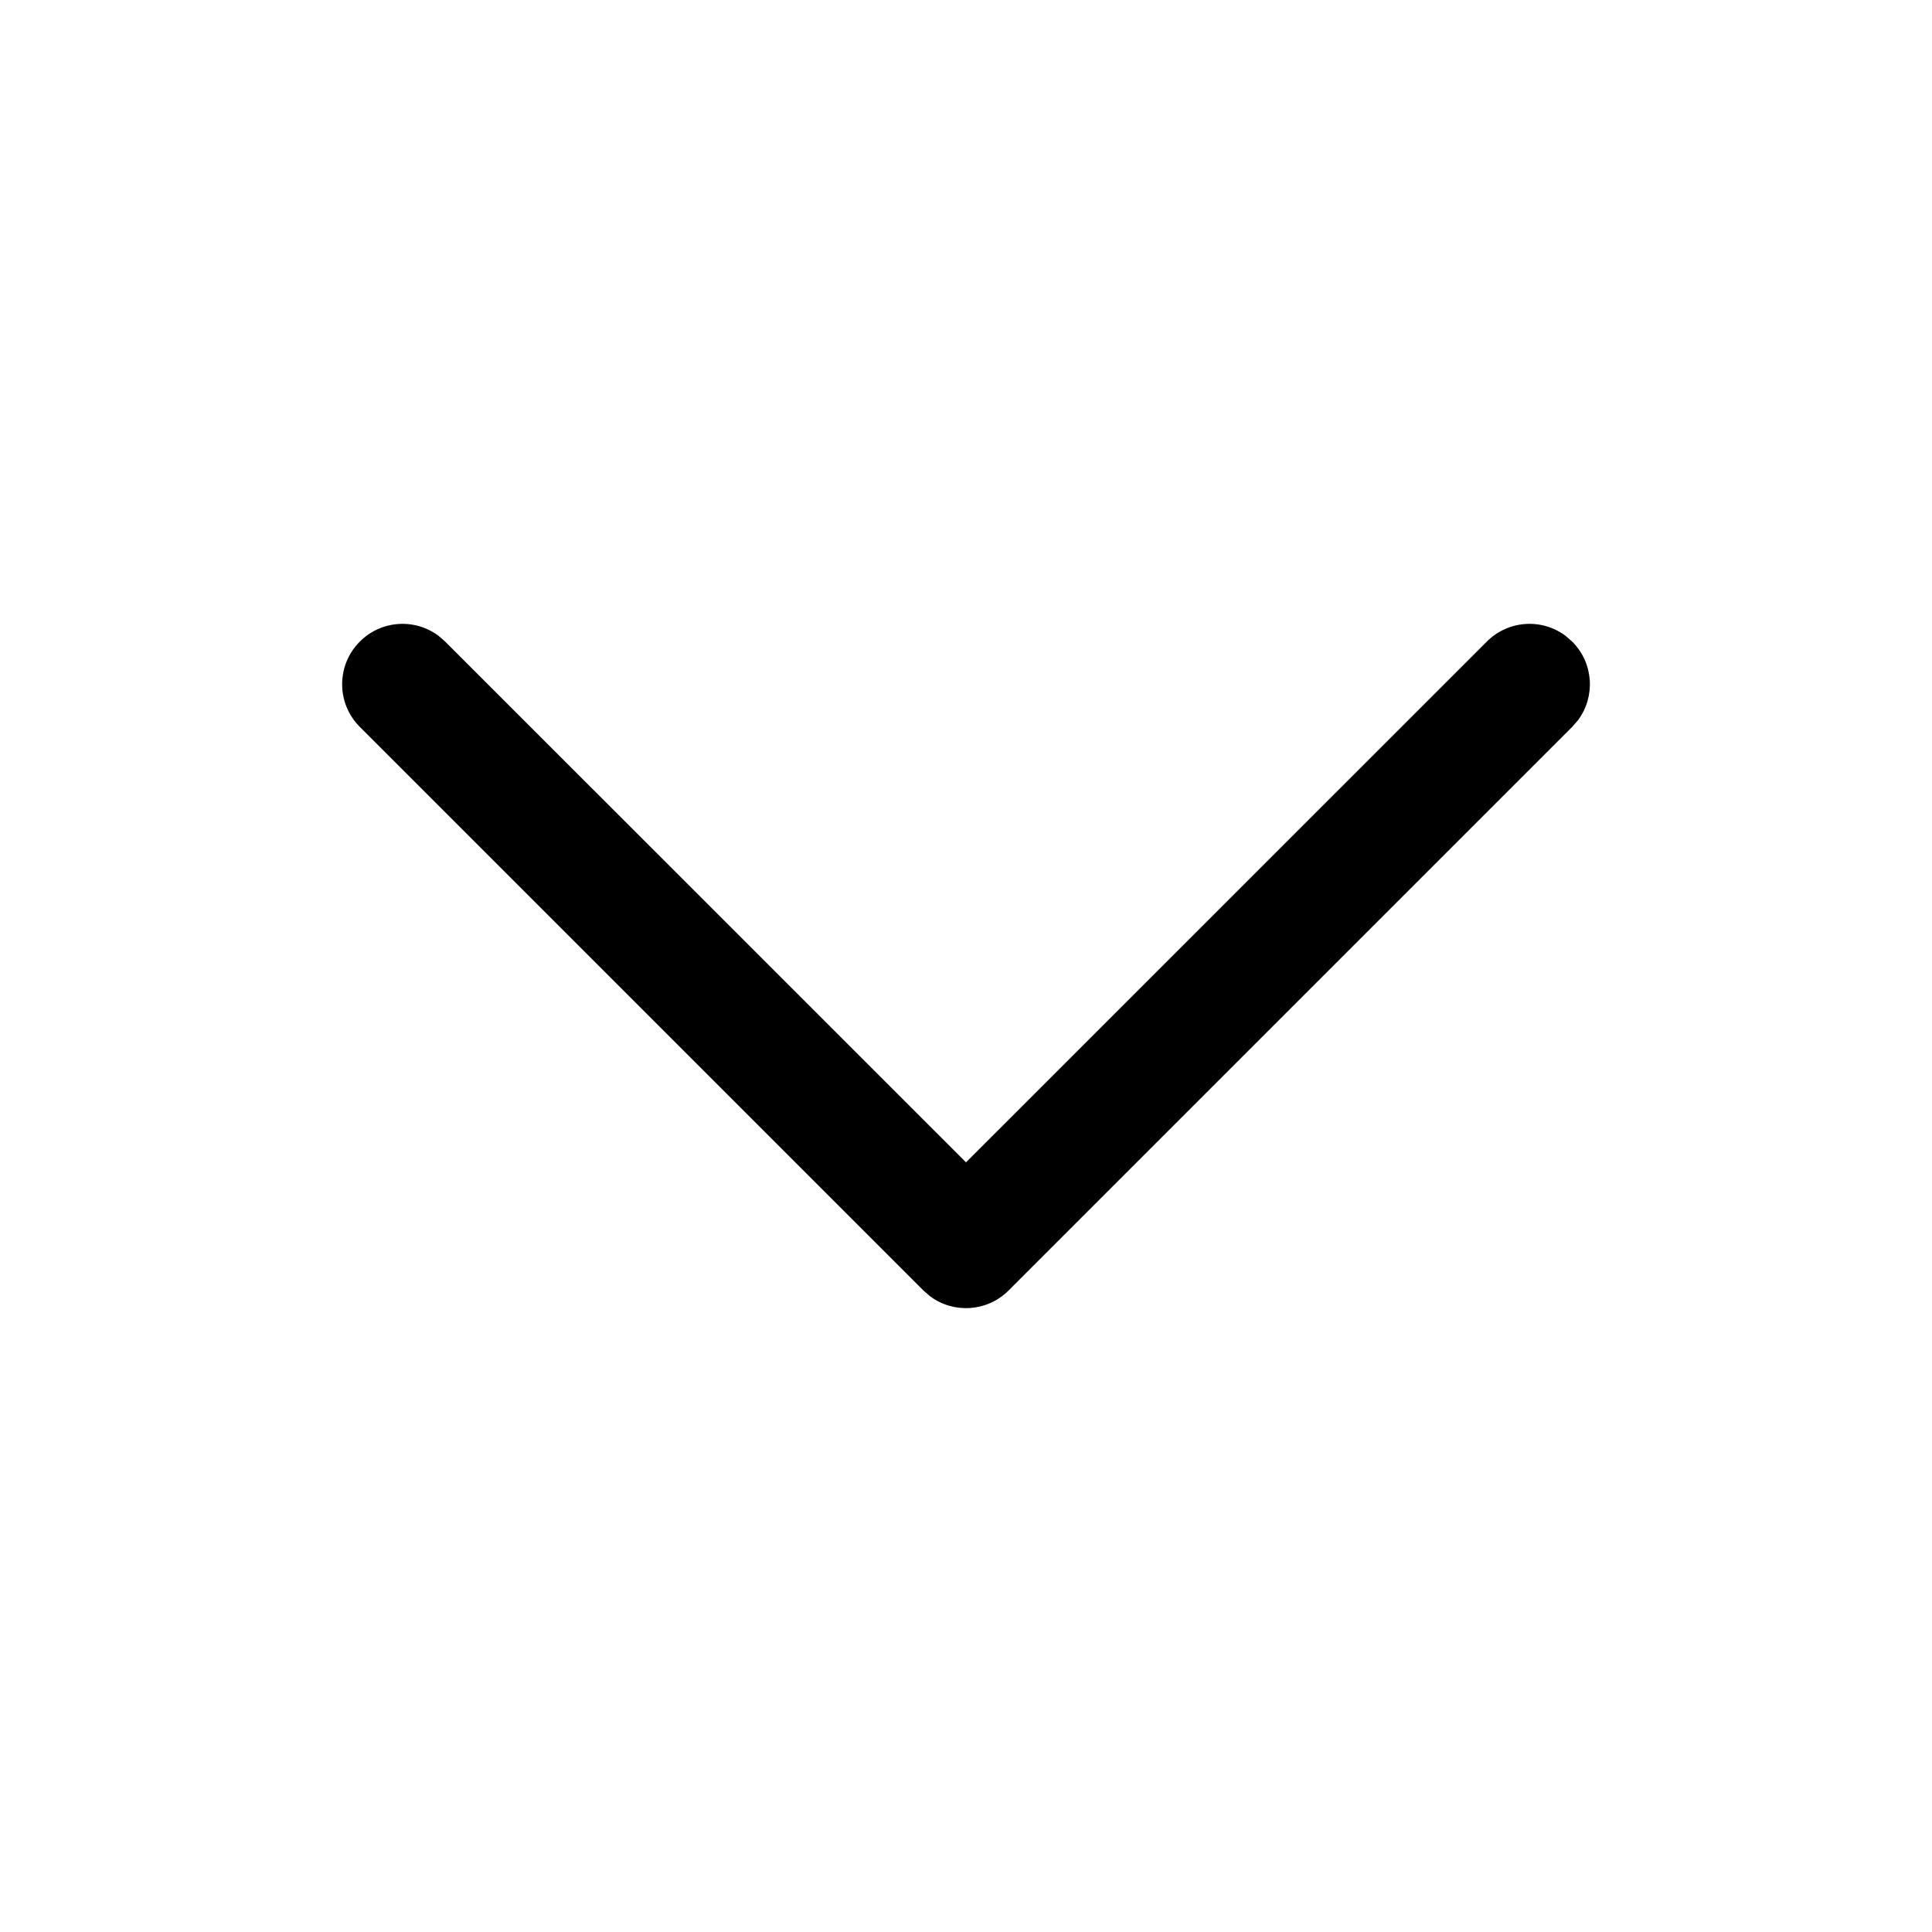
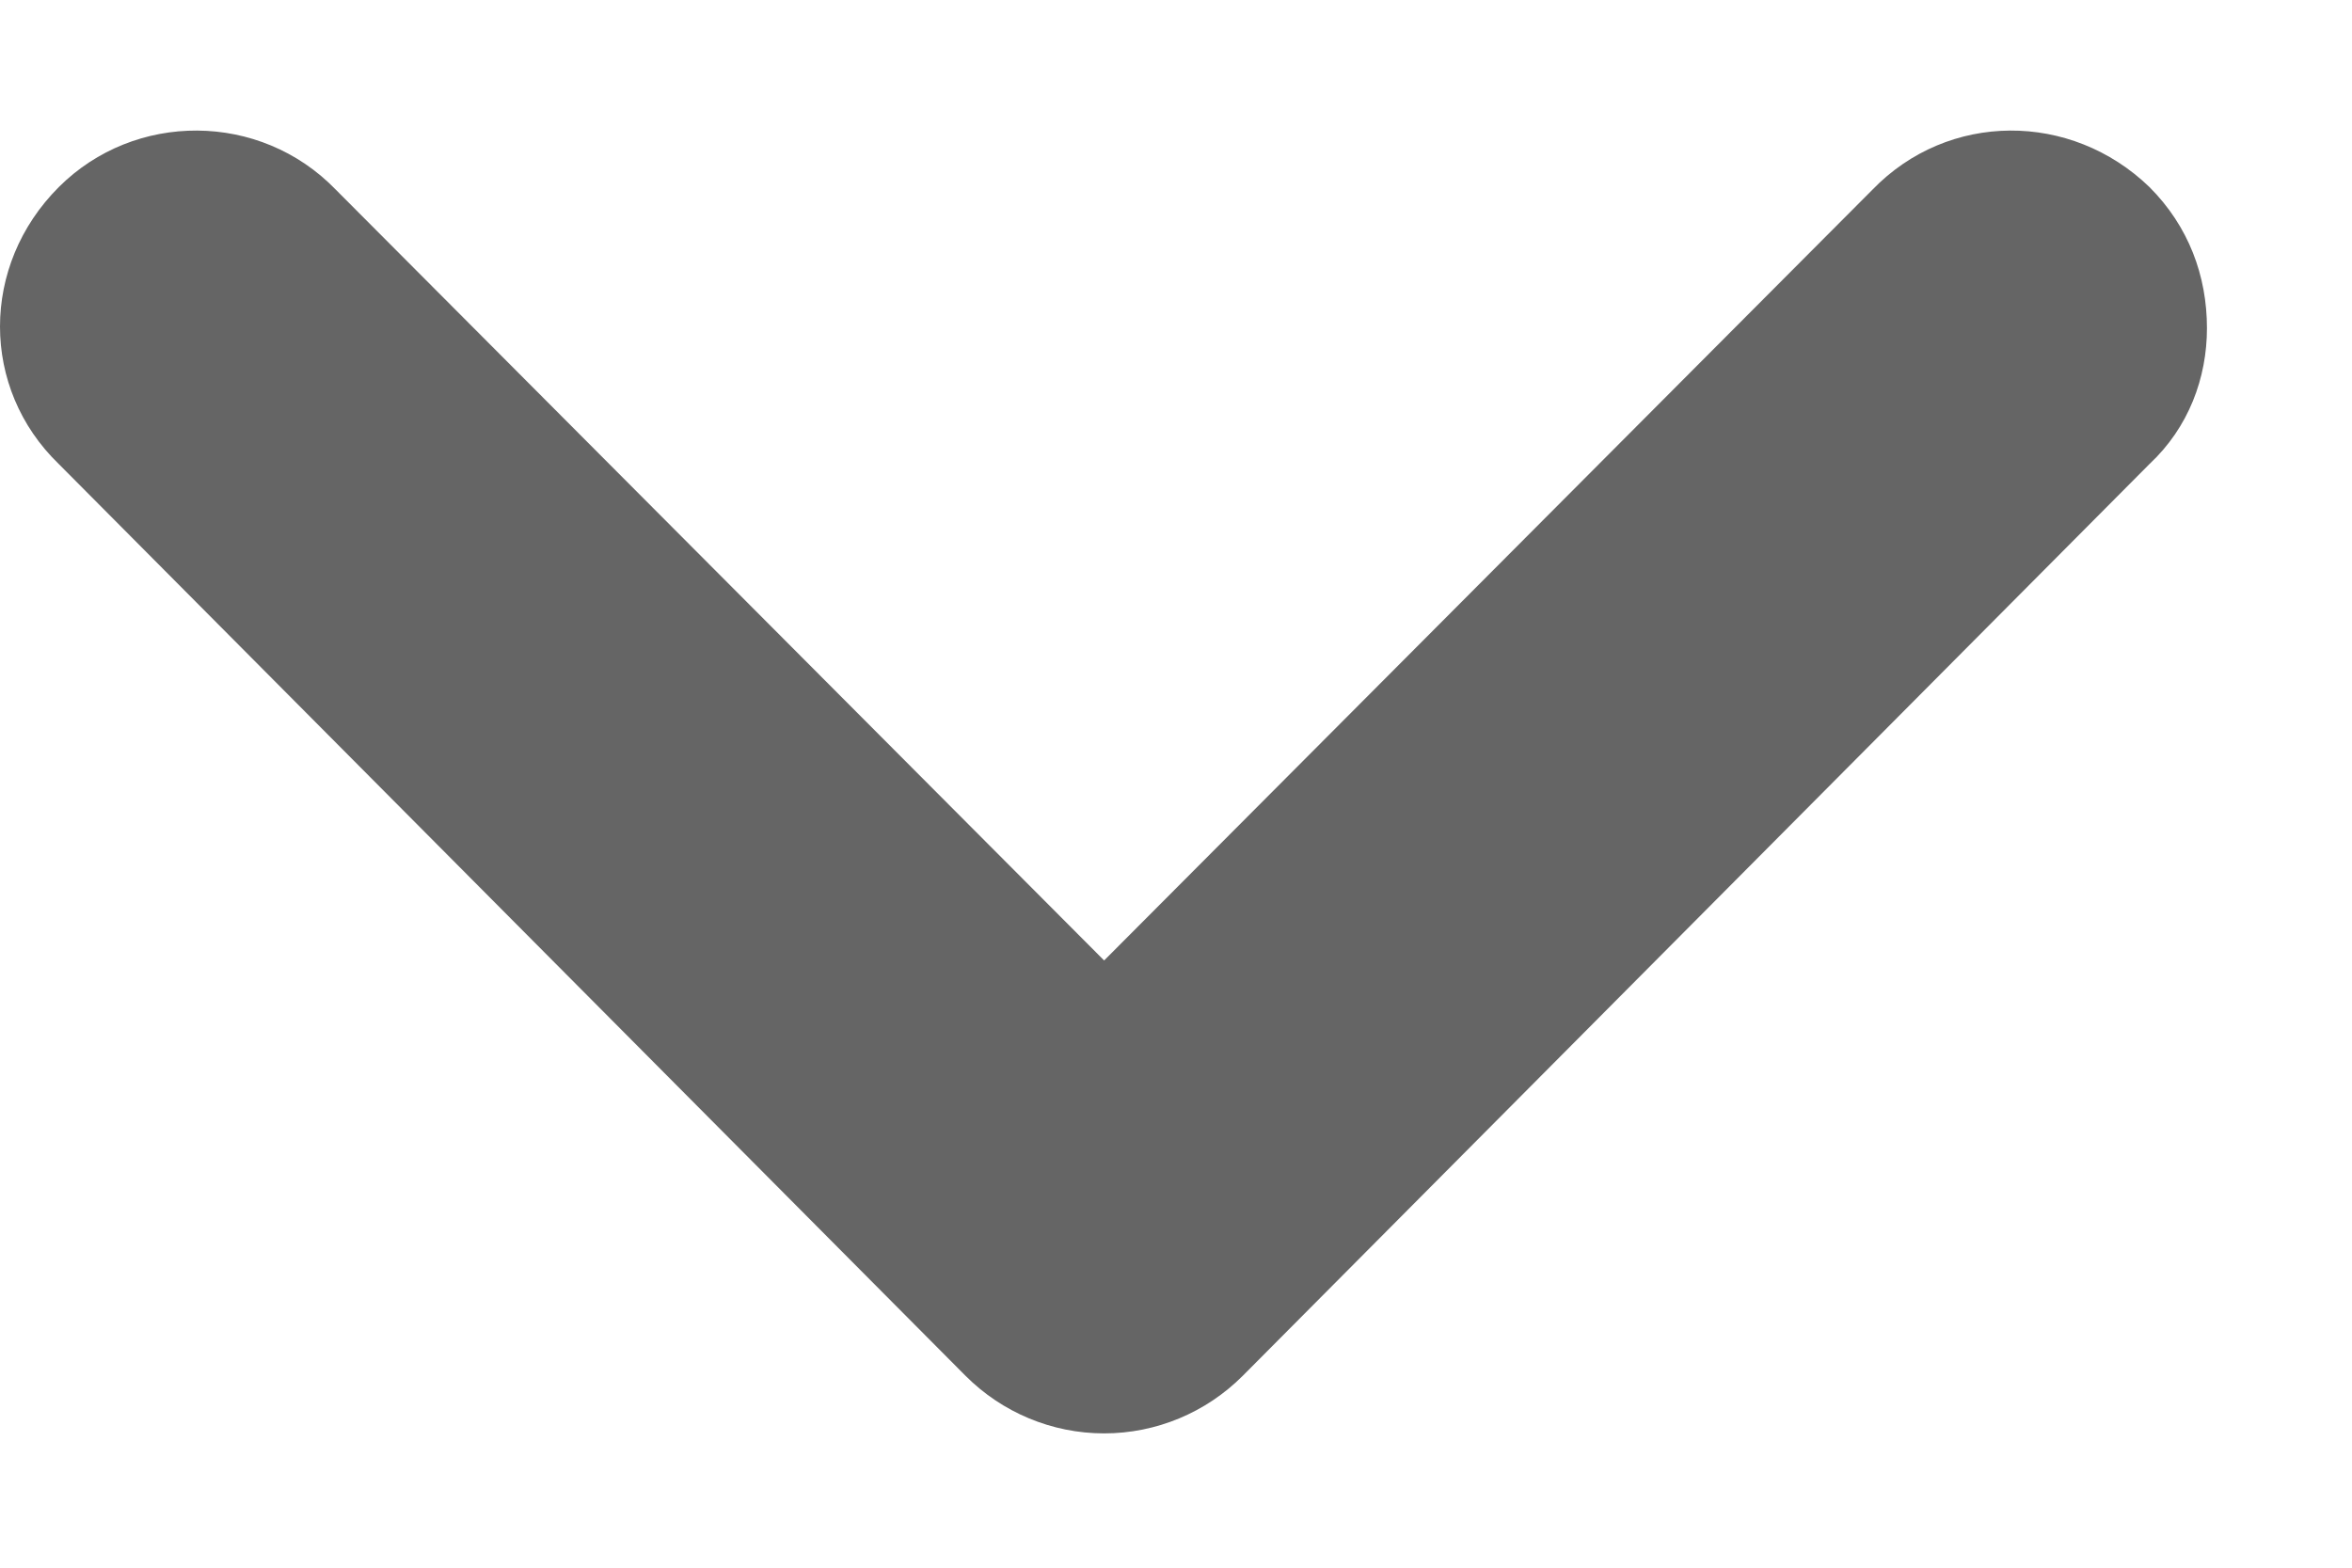
- <svg xmlns="http://www.w3.org/2000/svg" width="24px" height="24px" viewBox="0 0 24 24" version="1.1">
-   <g id="Iconly/Light-Outline/Arrow---Down-2" stroke="none" stroke-width="1" fill="#000000" fill-rule="evenodd">
-     <g id="Arrow---Down-2" transform="translate(4, 7.5)" fill="#000000" fill-rule="nonzero">
-       <path d="M0.47,0.47 C0.736,0.203 1.153,0.179 1.446,0.397 L1.53,0.47 L8,6.939 L14.47,0.47 C14.736,0.203 15.153,0.179 15.446,0.397 L15.53,0.47 C15.797,0.736 15.821,1.153 15.603,1.446 L15.53,1.53 L8.53,8.53 C8.264,8.797 7.847,8.821 7.554,8.603 L7.47,8.53 L0.47,1.53 C0.177,1.237 0.177,0.763 0.47,0.47 Z" id="Stroke-1" />
-     </g>
-   </g>
+ <svg xmlns="http://www.w3.org/2000/svg" width="9" height="6" viewBox="0 0 9 6" fill="none">
+   <path d="M7.165 0.726C7.455 0.426 7.925 0.426 8.225 0.716C8.375 0.866 8.445 1.056 8.445 1.256C8.445 1.446 8.375 1.636 8.225 1.776L4.755 5.266C4.615 5.406 4.425 5.486 4.225 5.486C4.025 5.486 3.835 5.406 3.695 5.266L0.225 1.776C-0.075 1.486 -0.075 1.016 0.225 0.716C0.515 0.426 0.995 0.426 1.285 0.726L4.225 3.676L7.165 0.726Z" fill="#656565" />
</svg>
